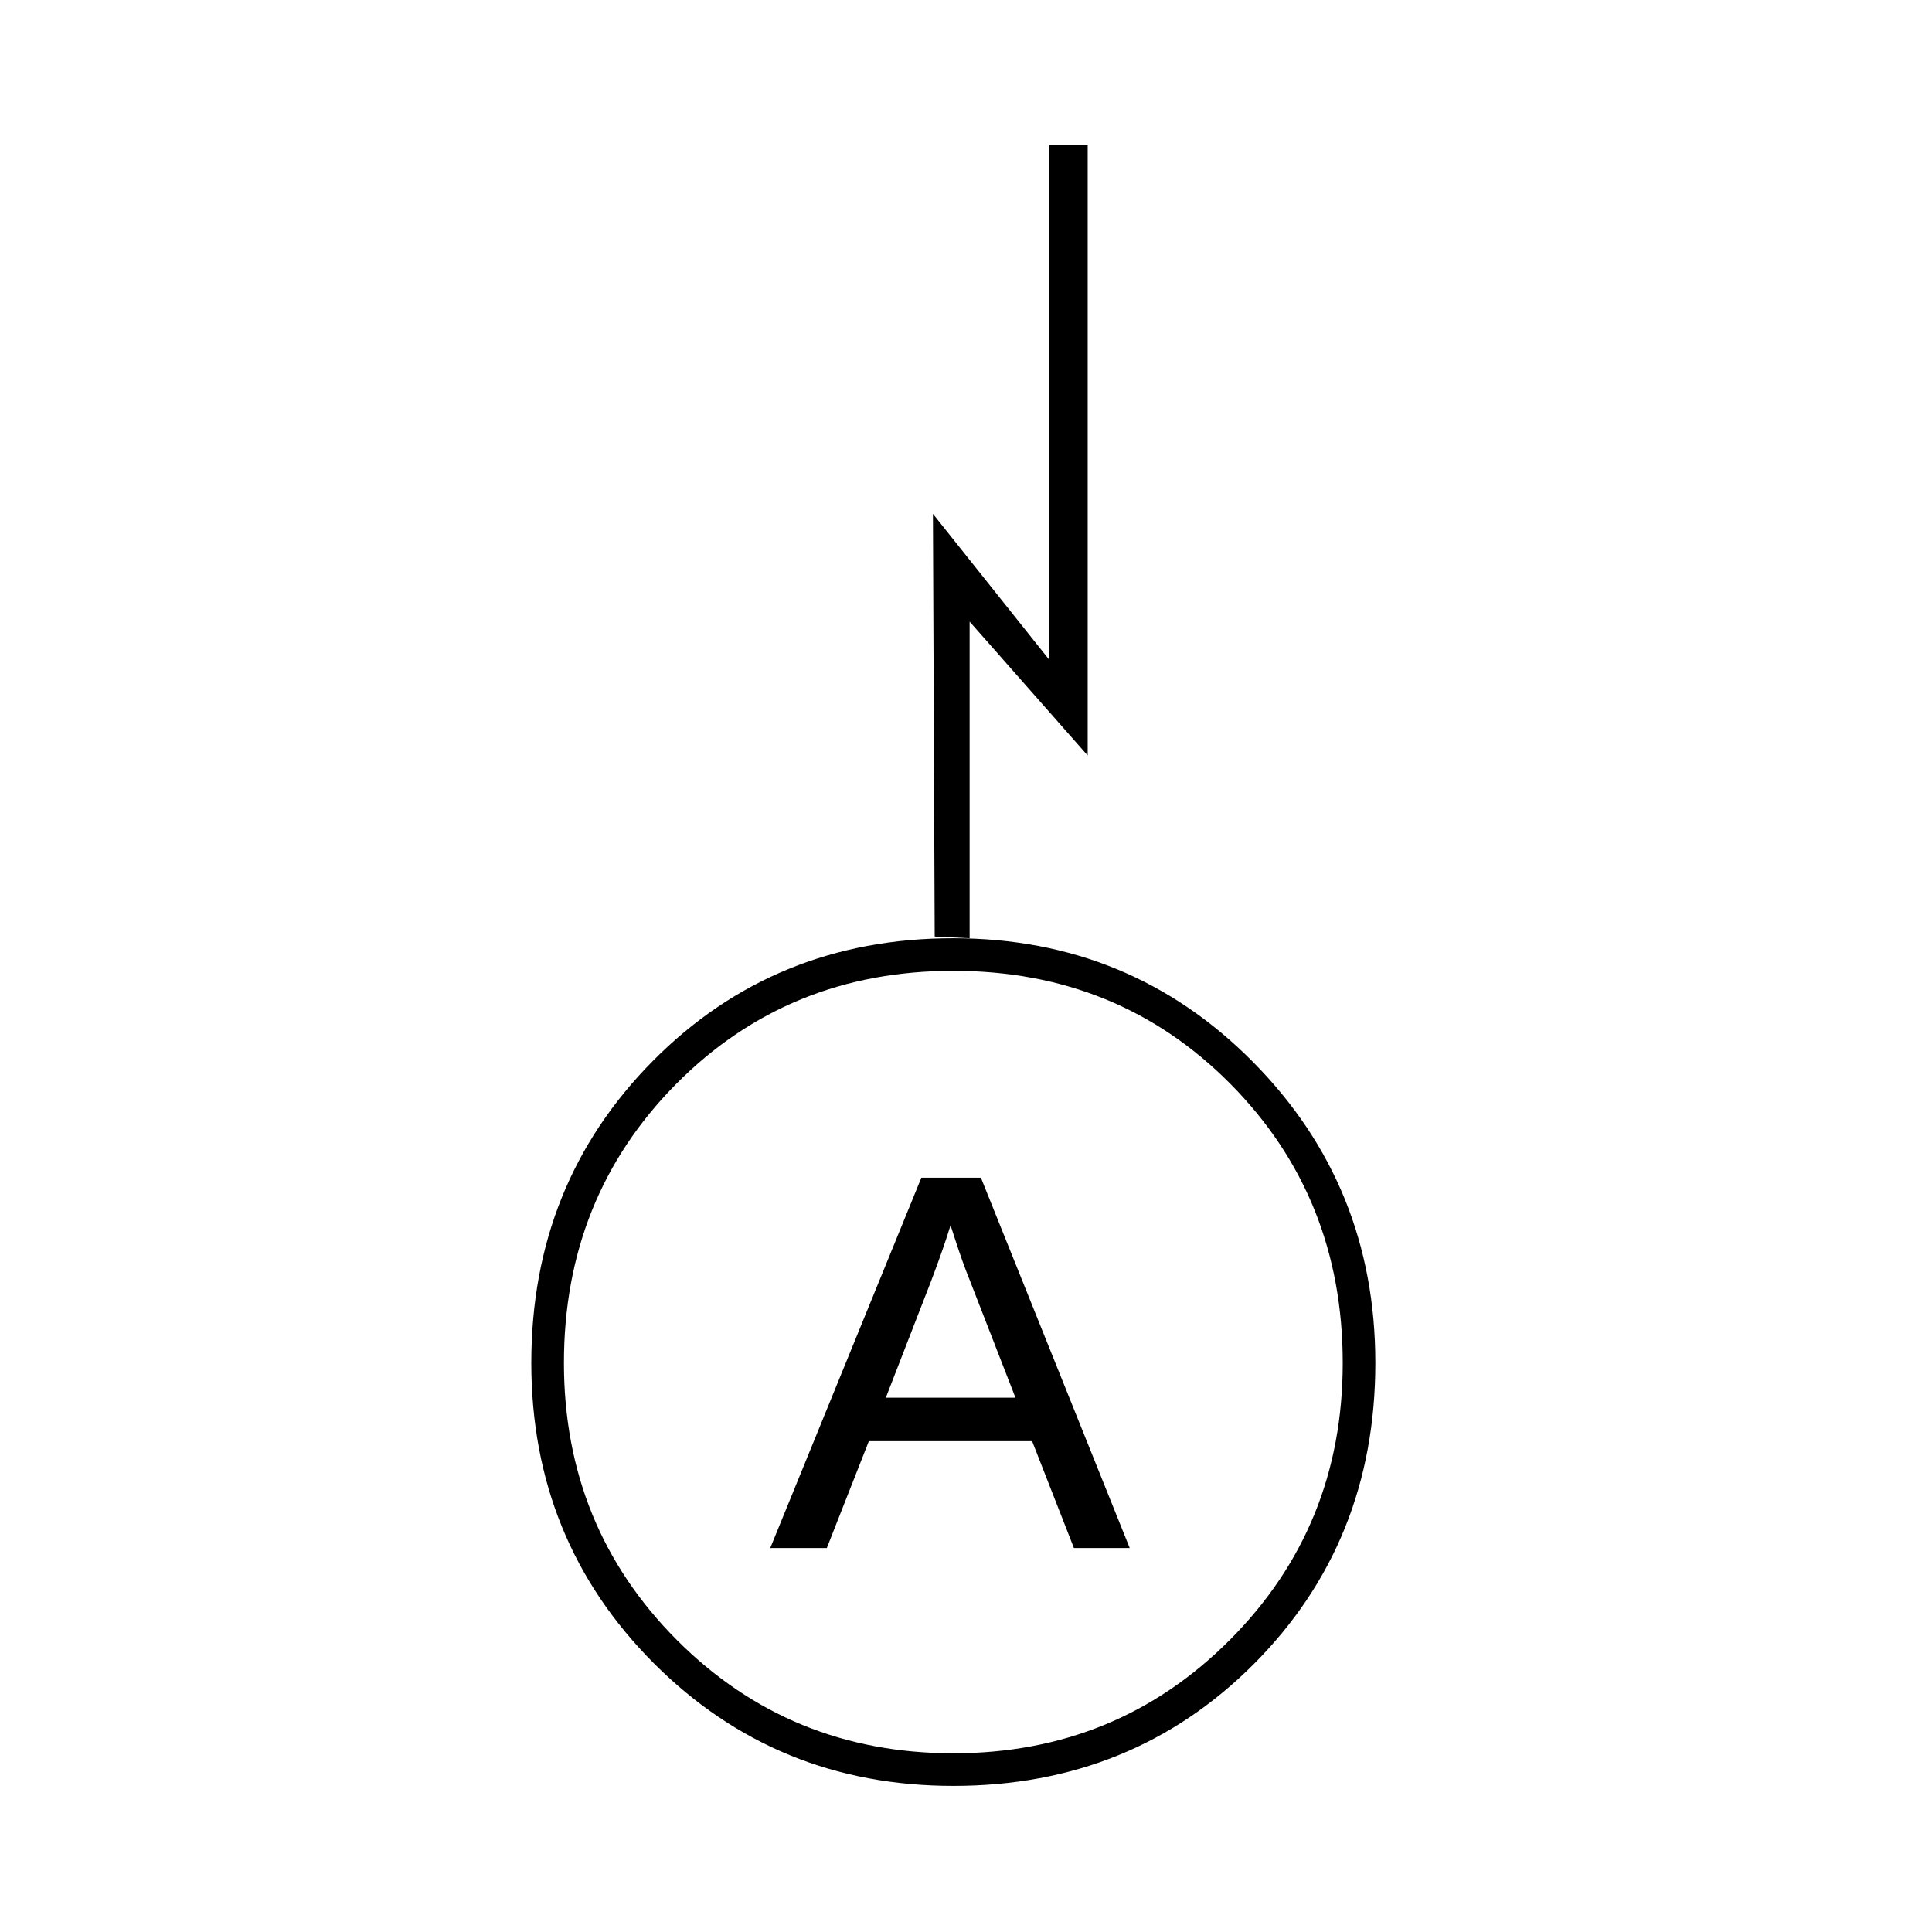
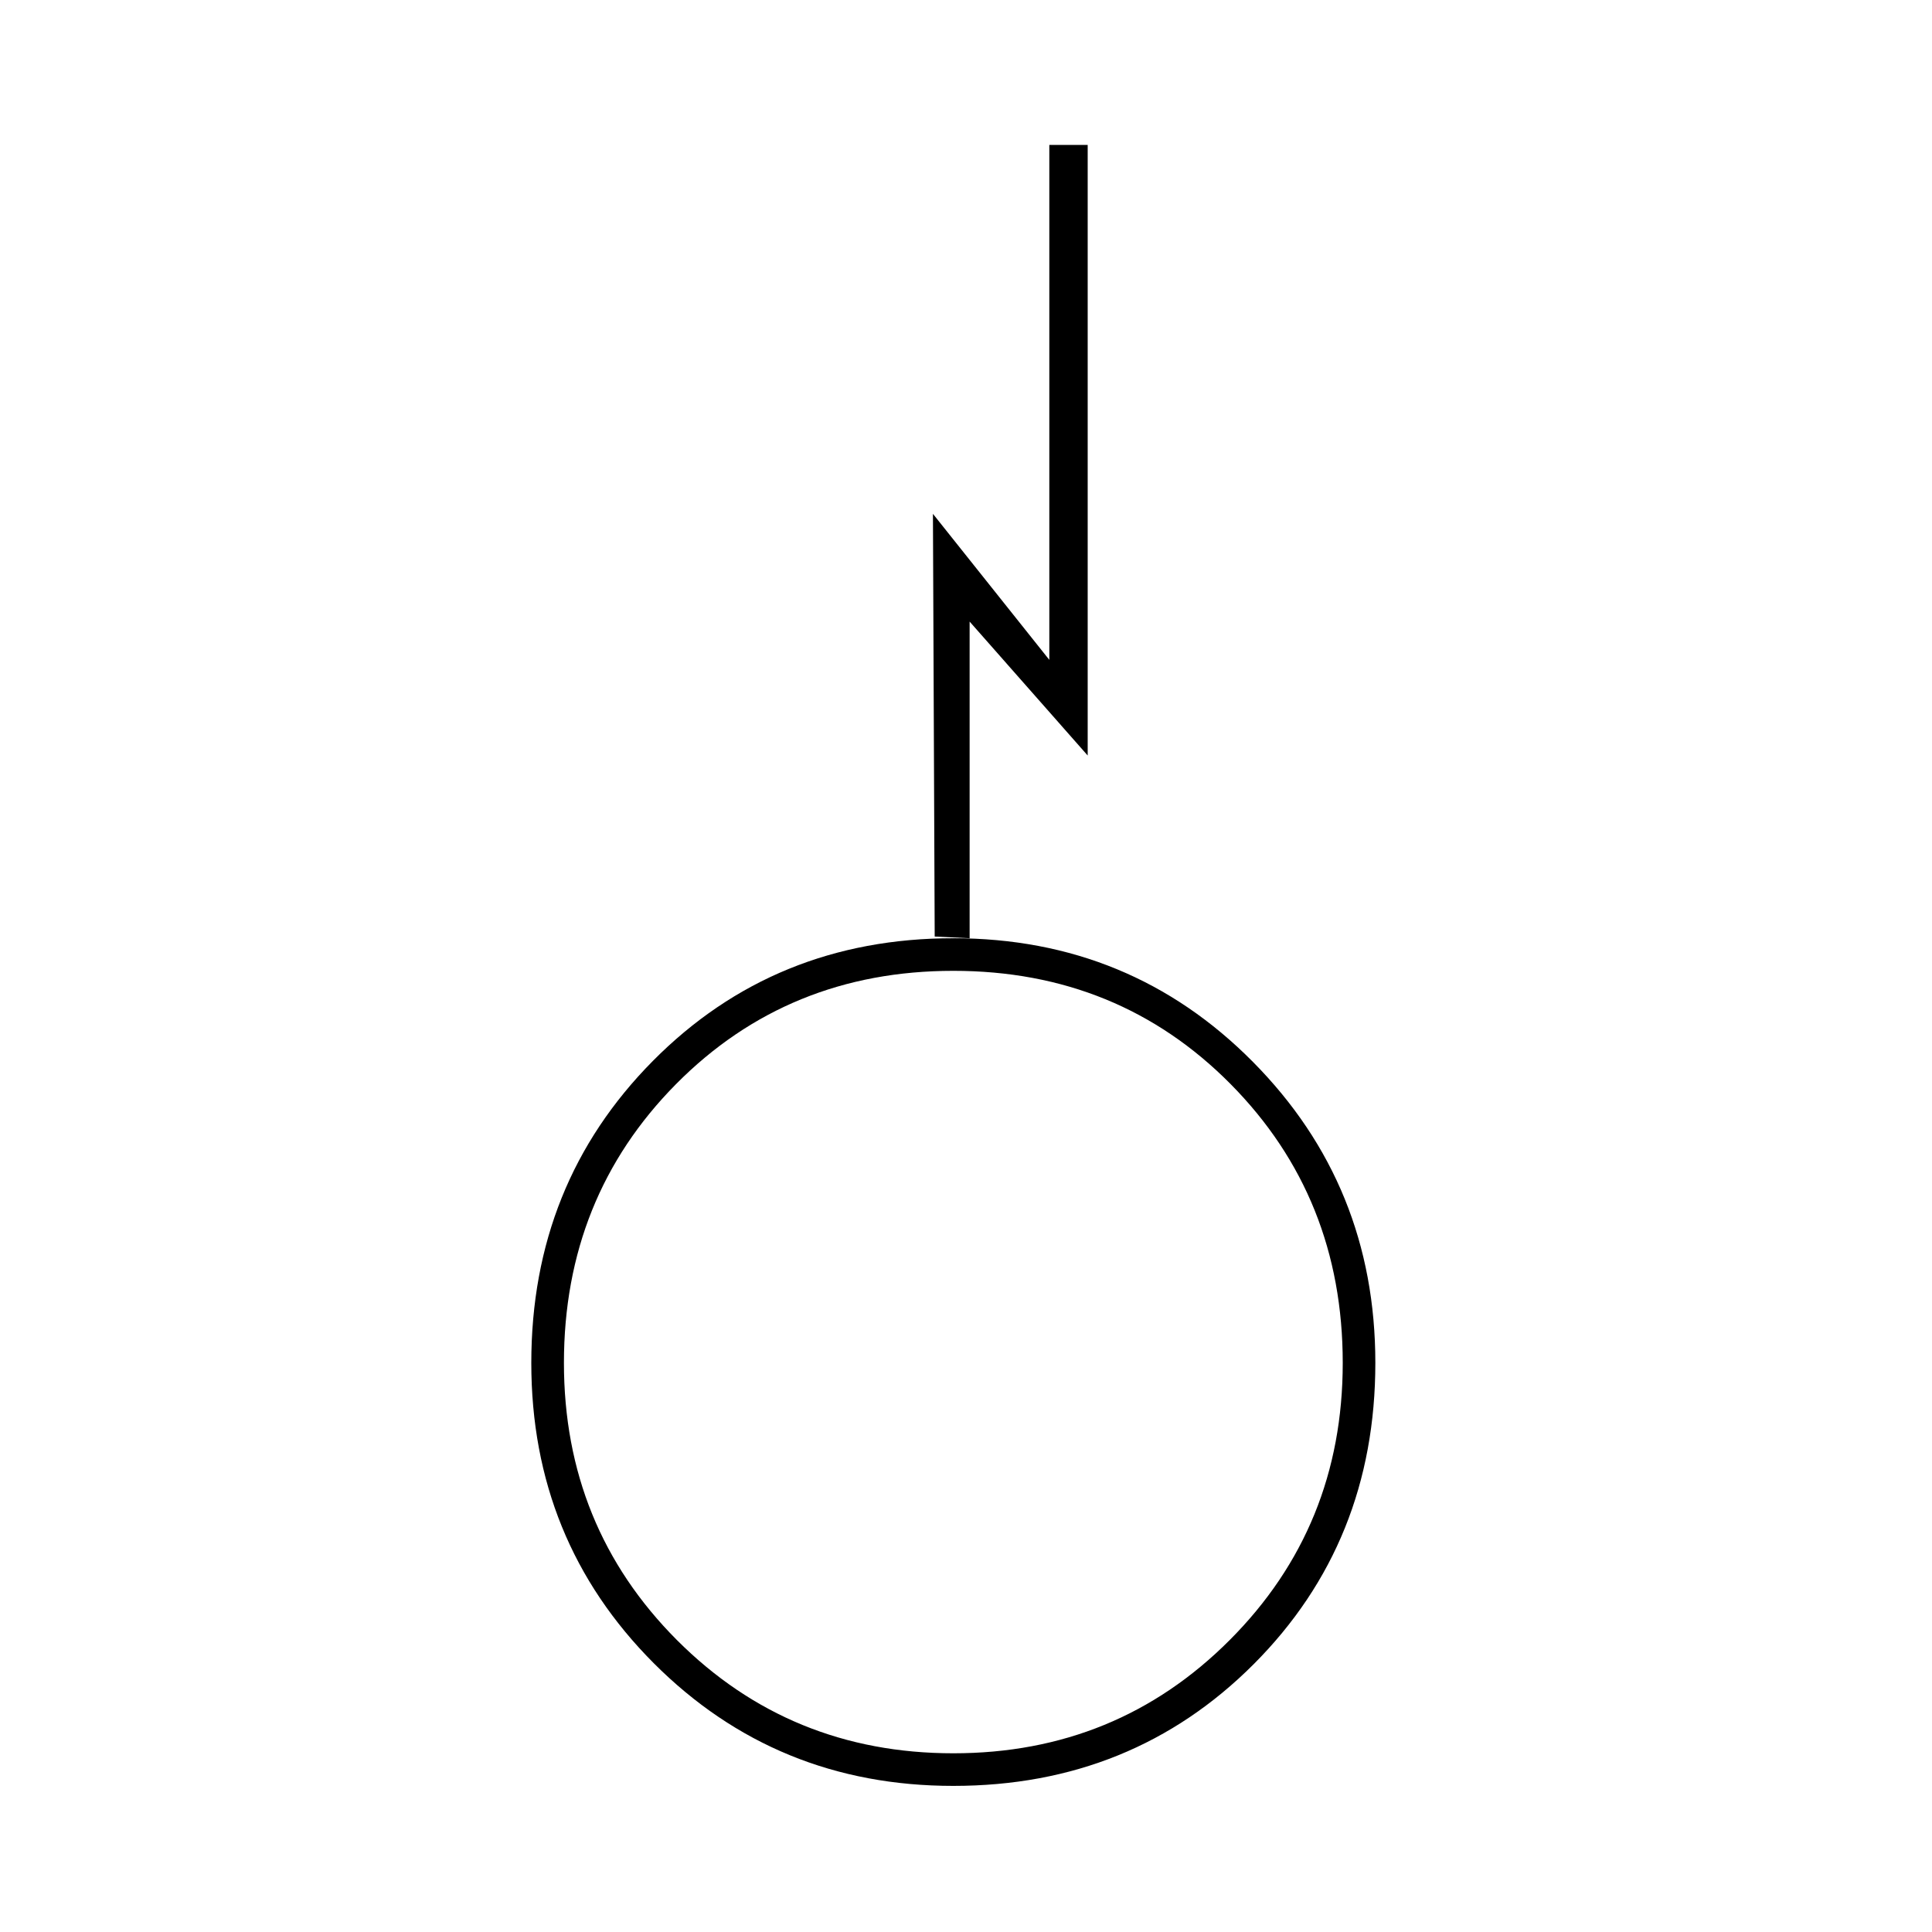
<svg id="G*GPGPUYA-****X" width="400px" height="400px" viewBox="0 0 400 400">
  <g>
    <svg viewBox="0 0 400 400" id="_0.G-G-GPUY------X" width="400px" height="400px">
      <g transform="translate(110 30) scale(6 6)">
        <path d="M29.125 42.029 C29.125 46.154 27.727 49.617 24.93 52.422 C22.133 55.223 18.676 56.625     14.563 56.625 C10.489 56.625 7.042 55.213 4.225 52.391 C1.408 49.566 0     46.113 0 42.029 C0 37.906 1.398 34.433 4.195 31.609 C6.992 28.787 10.449 27.375     14.562 27.375 C18.636 27.375 22.083 28.797 24.9 31.641 C27.717 34.485 29.125     37.947 29.125 42.029 zM28 42.029 C28 38.22 26.709 35.013 24.131 32.408     C21.551 29.803 18.361 28.5 14.563 28.5 C10.765 28.5 7.575 29.803 4.995 32.408     C2.417 35.013 1.126 38.221 1.126 42.029 C1.126 45.799 2.427 48.986 5.024 51.592     C7.626 54.197 10.805 55.5 14.563 55.5 C18.321 55.5 21.501 54.197 24.1     51.592 C26.699 48.987 28 45.799 28 42.029 zM17.875 0 L17.875 17.77 L13.859 12.731     L13.92 27.317 L15.125 27.376 L15.125 16.449 L19.199 21.07 L19.199 0 z" />
      </g>
    </svg>
  </g>
  <g>
    <svg viewBox="0 0 400 400" id="_1.G-G-GPUYA-----X" width="400px" height="400px">
-       <text x="160px" y="320px" style="fill:rgb(0,0,0);stroke:rgb(0,0,0);font-size:110;font-family:Arial">A</text>
+       <text x="160px" y="320px" style="fill:rgb(255,255,255);stroke:rgb(255,255,255);font-size:110;font-family:Arial">A
+             </text>
    </svg>
  </g>
</svg>
